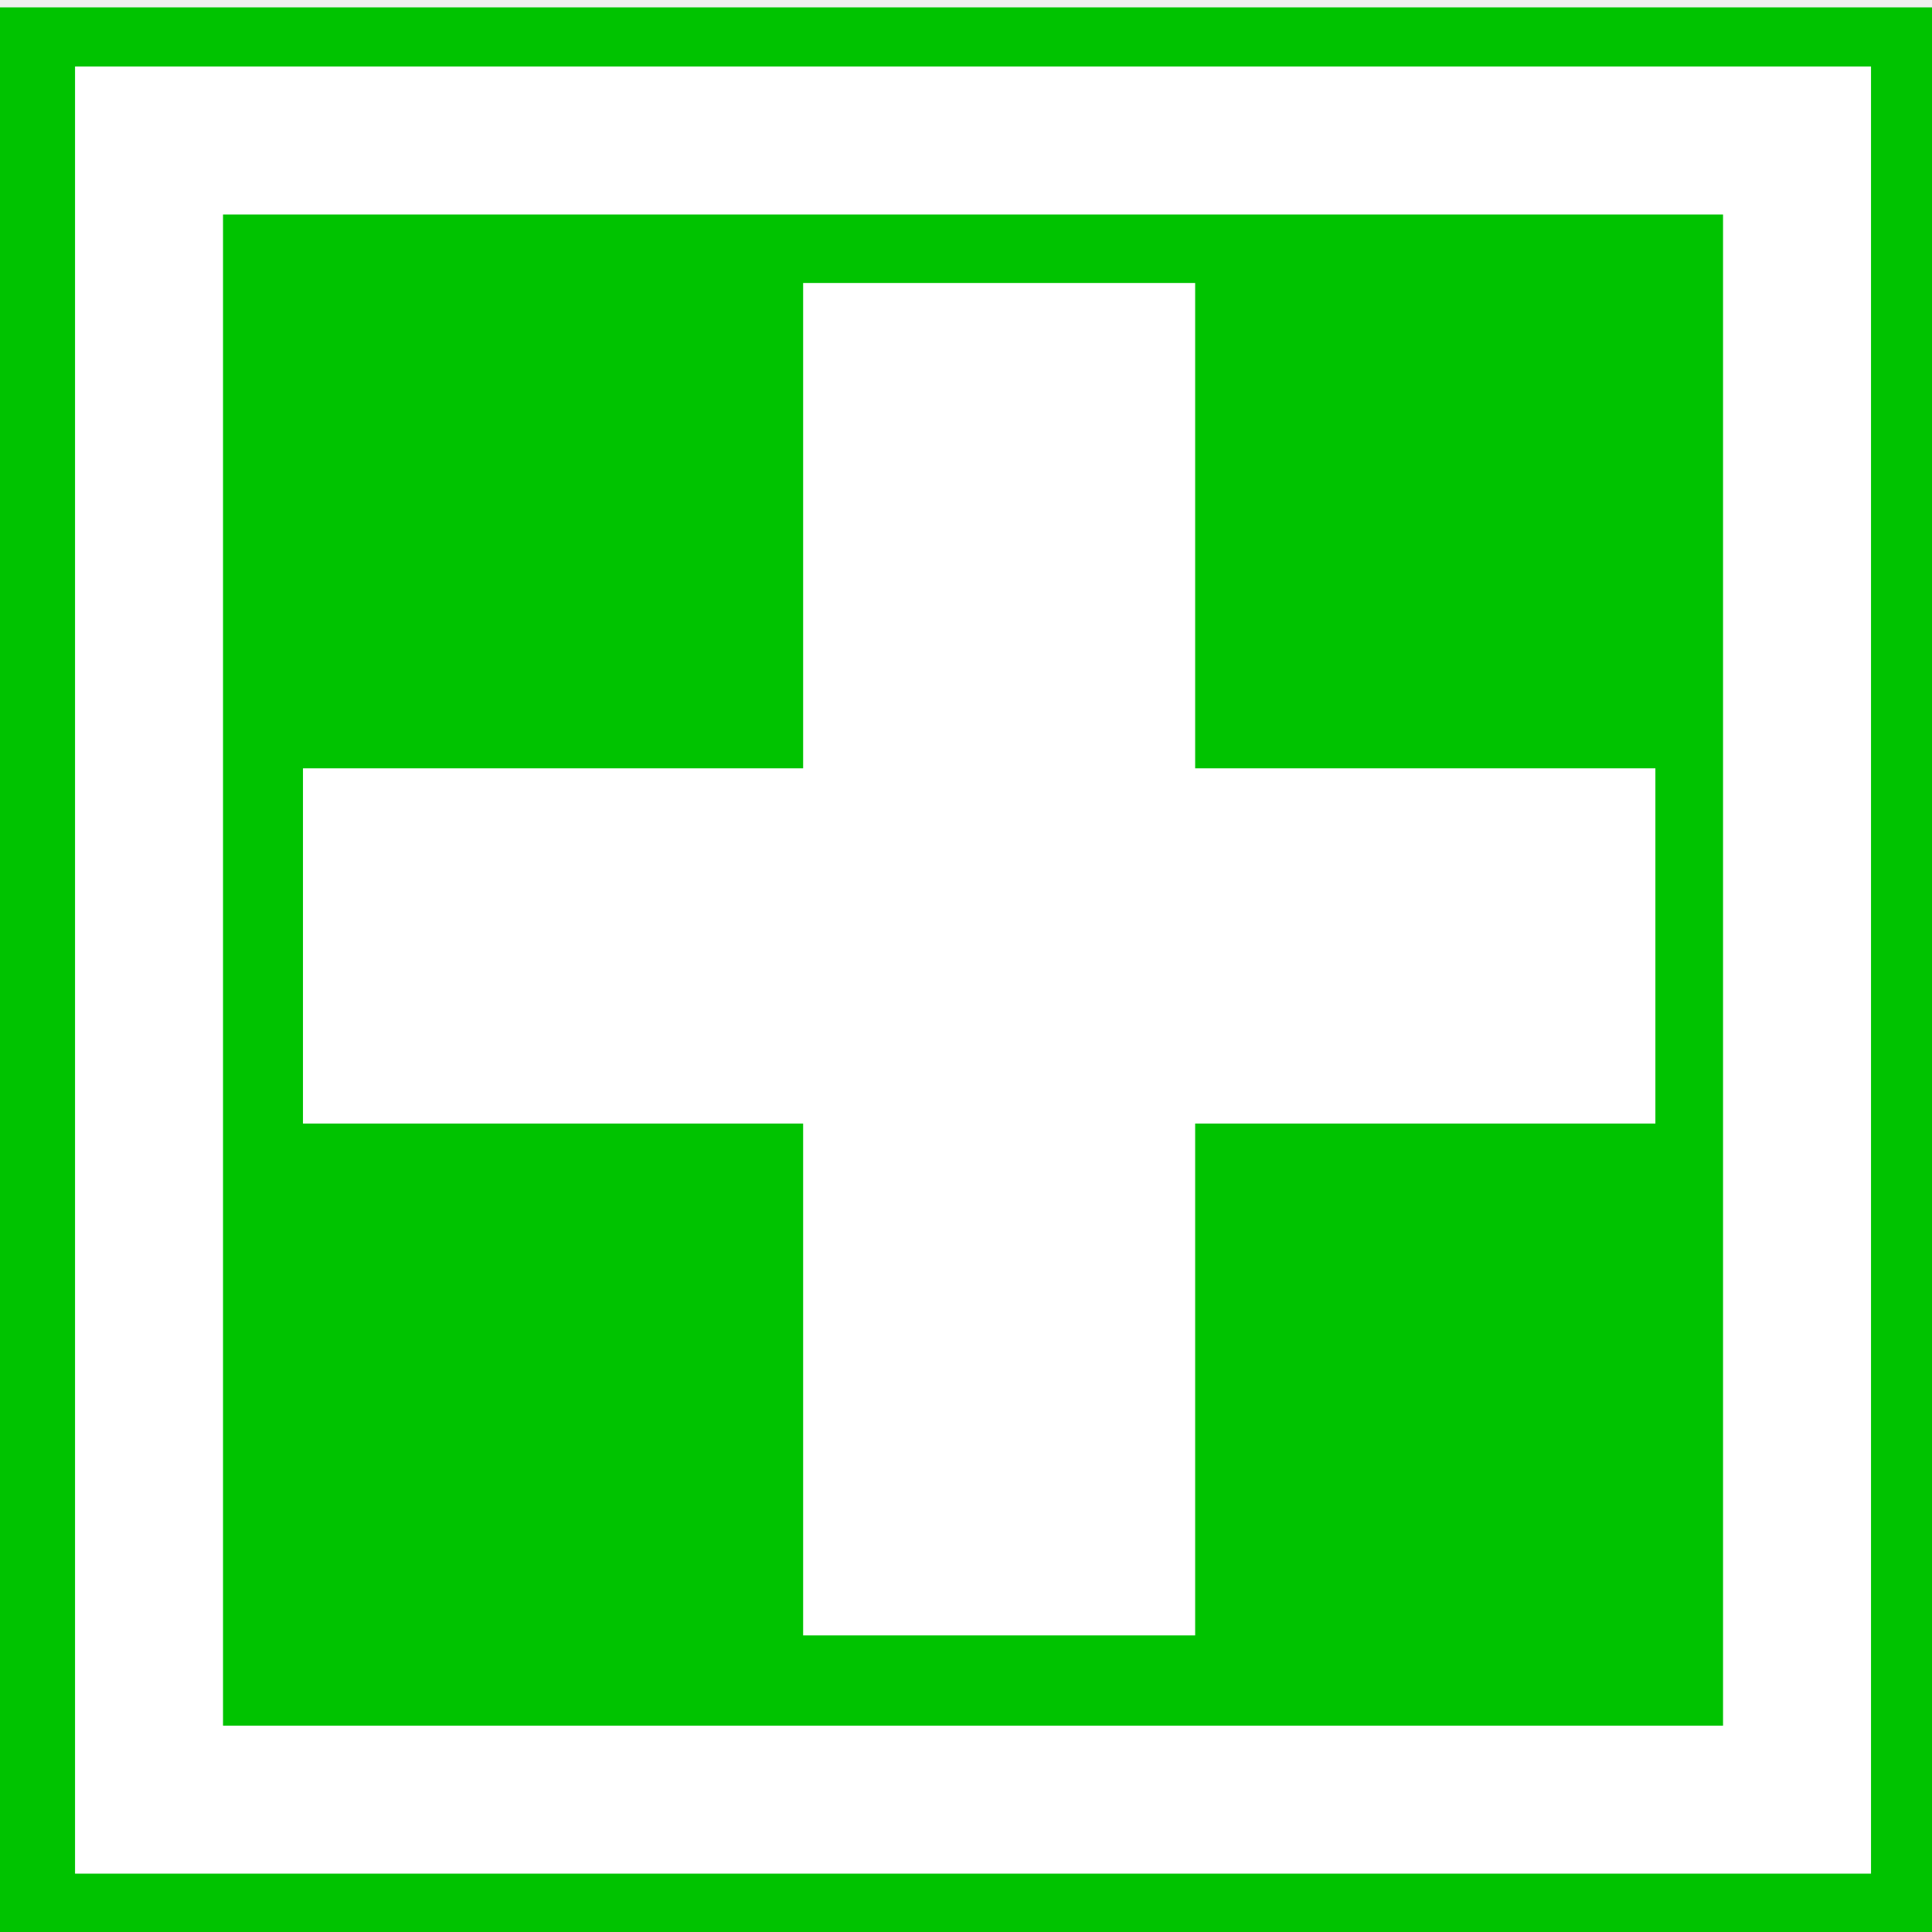
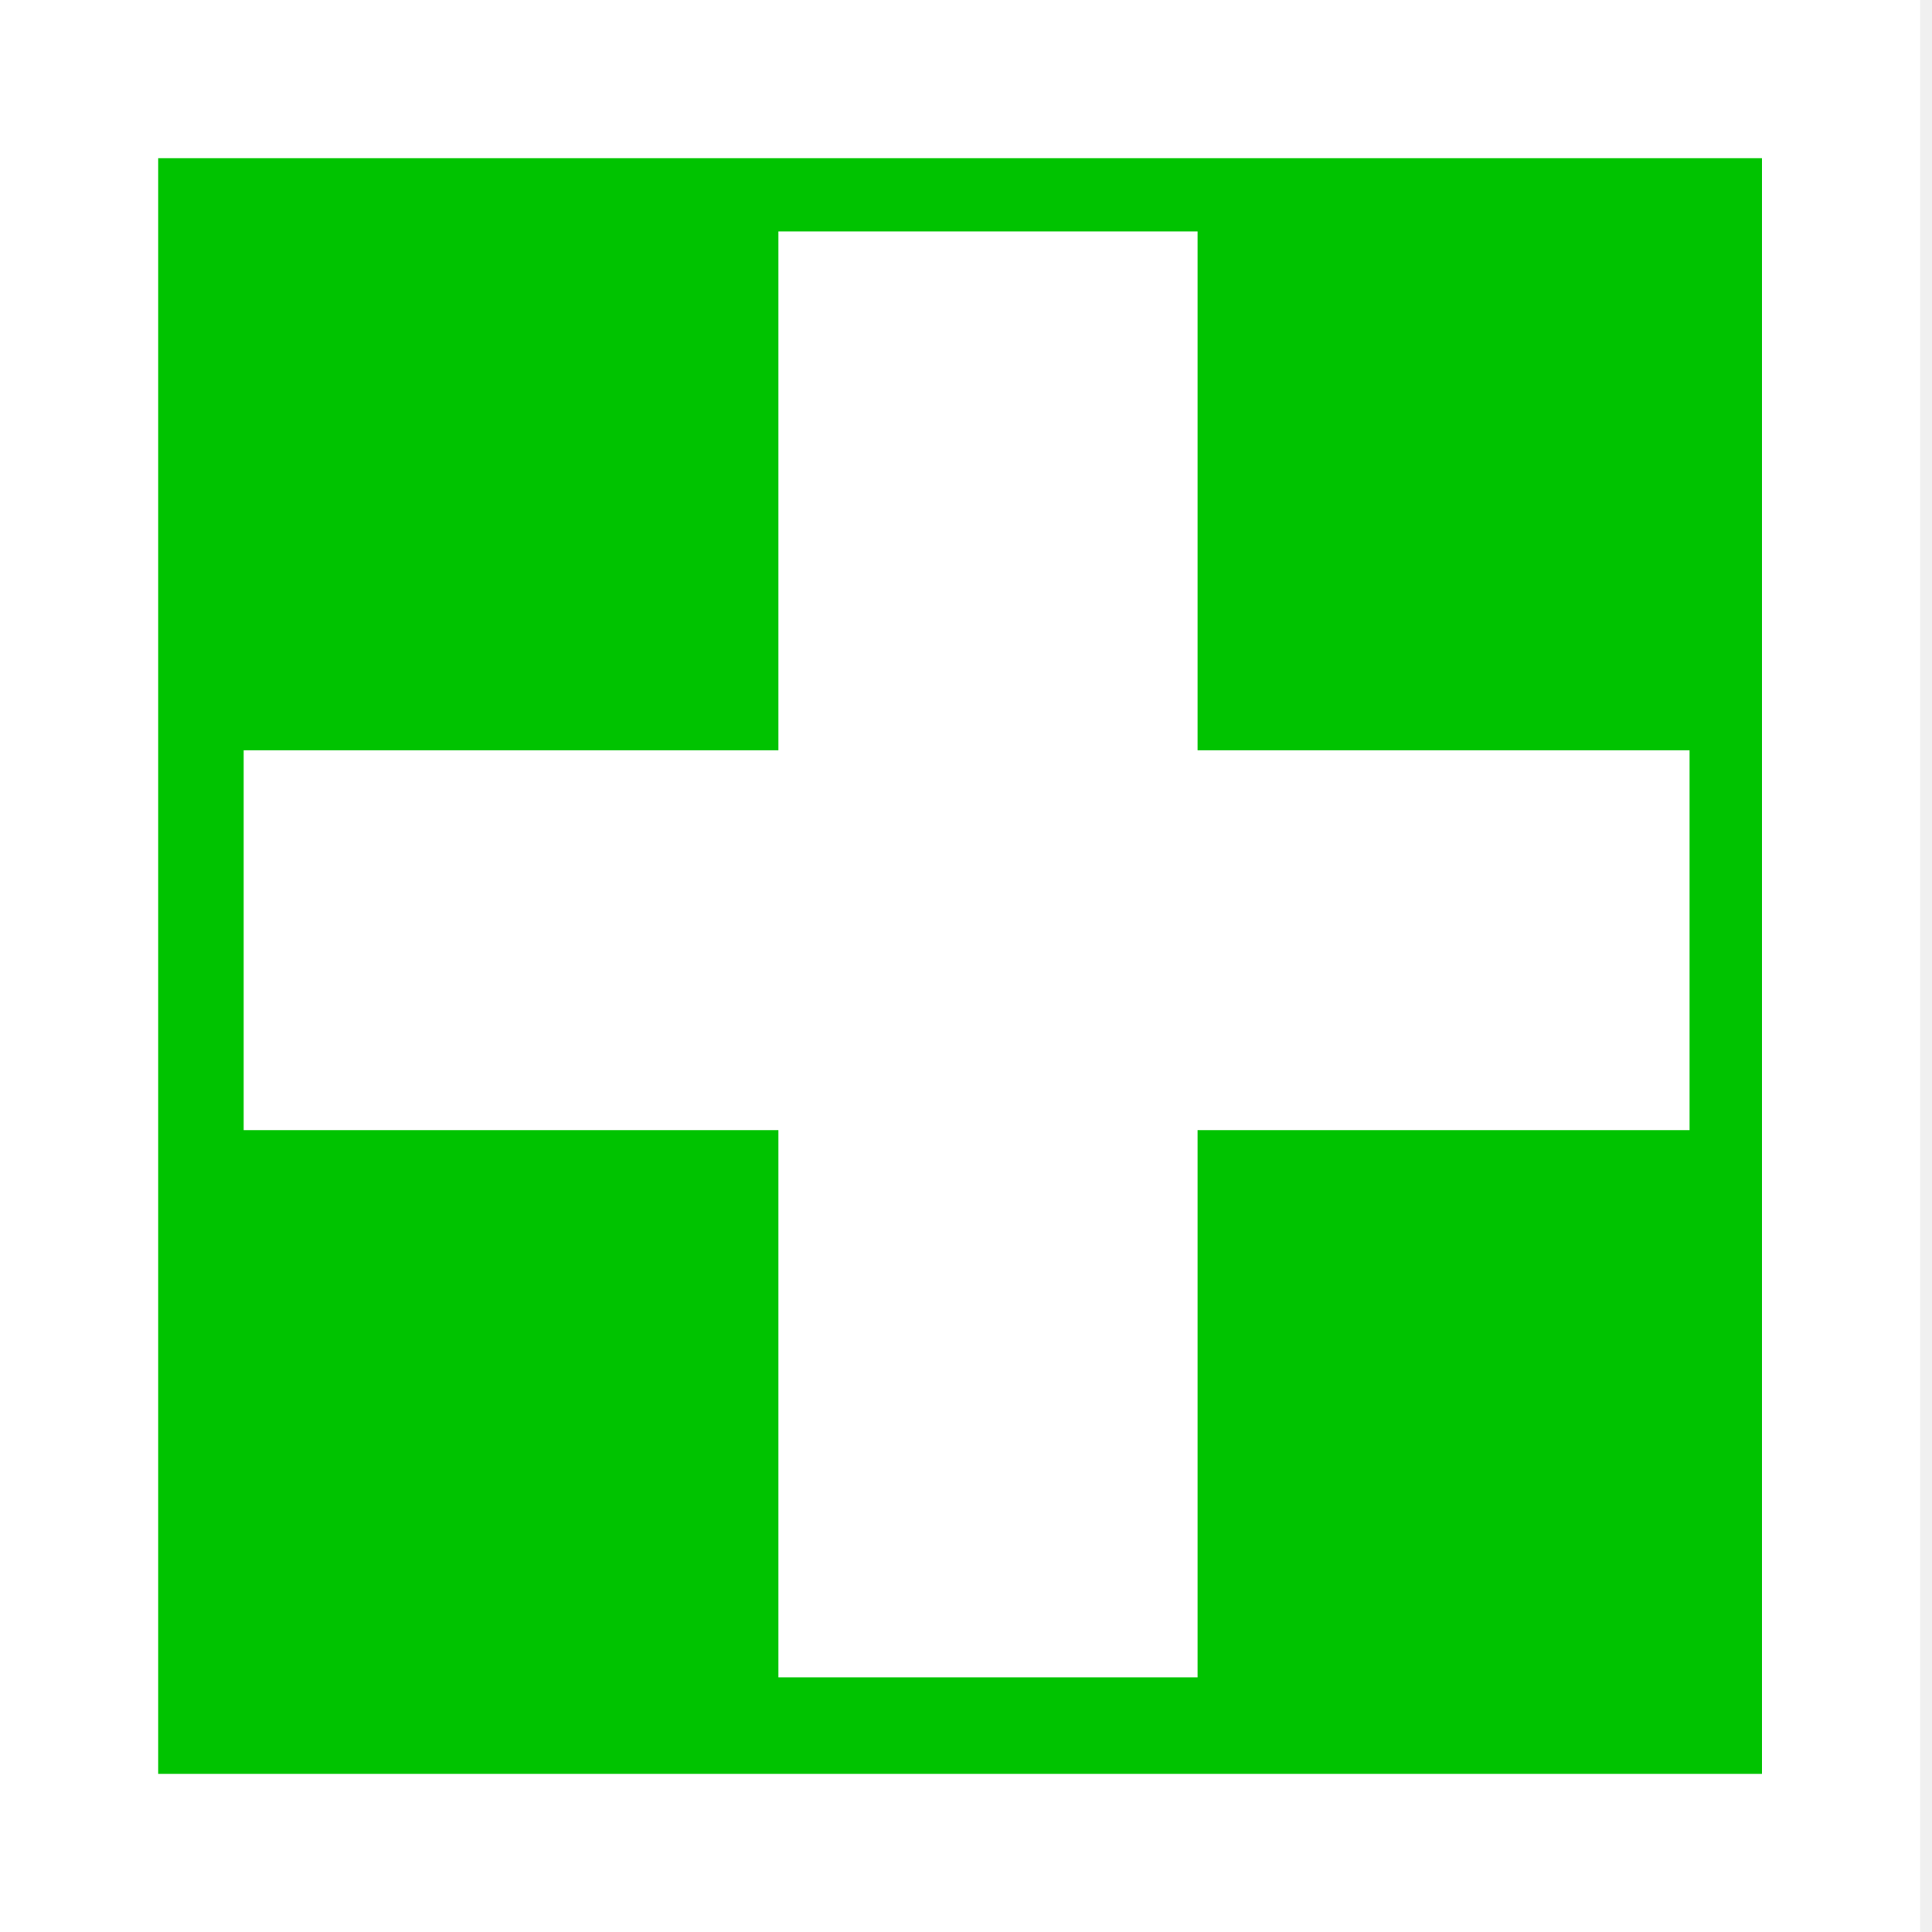
- <svg xmlns="http://www.w3.org/2000/svg" width="22" height="22" id="svg2" version="1.0">
+ <svg xmlns="http://www.w3.org/2000/svg" width="100" height="100" id="svg2" version="1.0">
  <defs id="defs4">
    </defs>
-   <g id="layer1">
-     <rect style="opacity:1;fill:#00c300;fill-opacity:1;stroke:none;stroke-width:0.1;stroke-linecap:butt;stroke-linejoin:round;stroke-miterlimit:4;stroke-dasharray:none;stroke-dashoffset:0;stroke-opacity:1" id="rect2402" width="22.054" height="21.916" x="2.1543853e-09" y="0.084" />
-     <rect style="opacity:1;fill:none;fill-opacity:1;stroke:#ffffff;stroke-width:1.685;stroke-linecap:butt;stroke-linejoin:miter;stroke-miterlimit:5;stroke-dasharray:none;stroke-dashoffset:0;stroke-opacity:1" id="rect3174" width="18.766" height="18.893" x="1.697" y="1.6" />
-     <rect style="opacity:1;fill:none;fill-opacity:1;stroke:#ffffff;stroke-width:2.196;stroke-linecap:butt;stroke-linejoin:miter;stroke-miterlimit:5;stroke-dasharray:none;stroke-dashoffset:0;stroke-opacity:1" id="rect3176" width="13.204" height="1.849" x="4.548" y="9.847" />
-     <rect y="10.316" x="-17.452" height="2.123" width="13.059" id="rect3178" style="opacity:1;fill:none;fill-opacity:1;stroke:#ffffff;stroke-width:2.341;stroke-linecap:butt;stroke-linejoin:miter;stroke-miterlimit:5;stroke-dasharray:none;stroke-dashoffset:0;stroke-opacity:1" transform="matrix(0,-1,1,0,0,0)" />
+   <g id="layer1" transform="translate(0,78)">
+     <g id="g4455" transform="matrix(4.859723,0,0,4.859742,-4.153268,-81.68148)">
+       <rect y="1.796" x="2" height="18.204" width="17.901" id="rect2402" style="opacity:1;fill:#00c300;fill-opacity:1;stroke:none;stroke-width:0.1;stroke-linecap:butt;stroke-linejoin:round;stroke-miterlimit:4;stroke-dasharray:none;stroke-dashoffset:0;stroke-opacity:1" />
+       <rect y="1.6" x="1.697" height="18.893" width="18.766" id="rect3174" style="opacity:1;fill:none;fill-opacity:1;stroke:#ffffff;stroke-width:1.685;stroke-linecap:butt;stroke-linejoin:miter;stroke-miterlimit:5;stroke-dasharray:none;stroke-dashoffset:0;stroke-opacity:1" />
+       <rect y="9.847" x="4.548" height="1.849" width="13.204" id="rect3176" style="opacity:1;fill:none;fill-opacity:1;stroke:#ffffff;stroke-width:2.196;stroke-linecap:butt;stroke-linejoin:miter;stroke-miterlimit:5;stroke-dasharray:none;stroke-dashoffset:0;stroke-opacity:1" />
+       <rect transform="matrix(0,-1,1,0,0,0)" style="opacity:1;fill:none;fill-opacity:1;stroke:#ffffff;stroke-width:2.341;stroke-linecap:butt;stroke-linejoin:miter;stroke-miterlimit:5;stroke-dasharray:none;stroke-dashoffset:0;stroke-opacity:1" id="rect3178" width="13.059" height="2.123" x="-17.452" y="10.316" />
+     </g>
  </g>
</svg>
